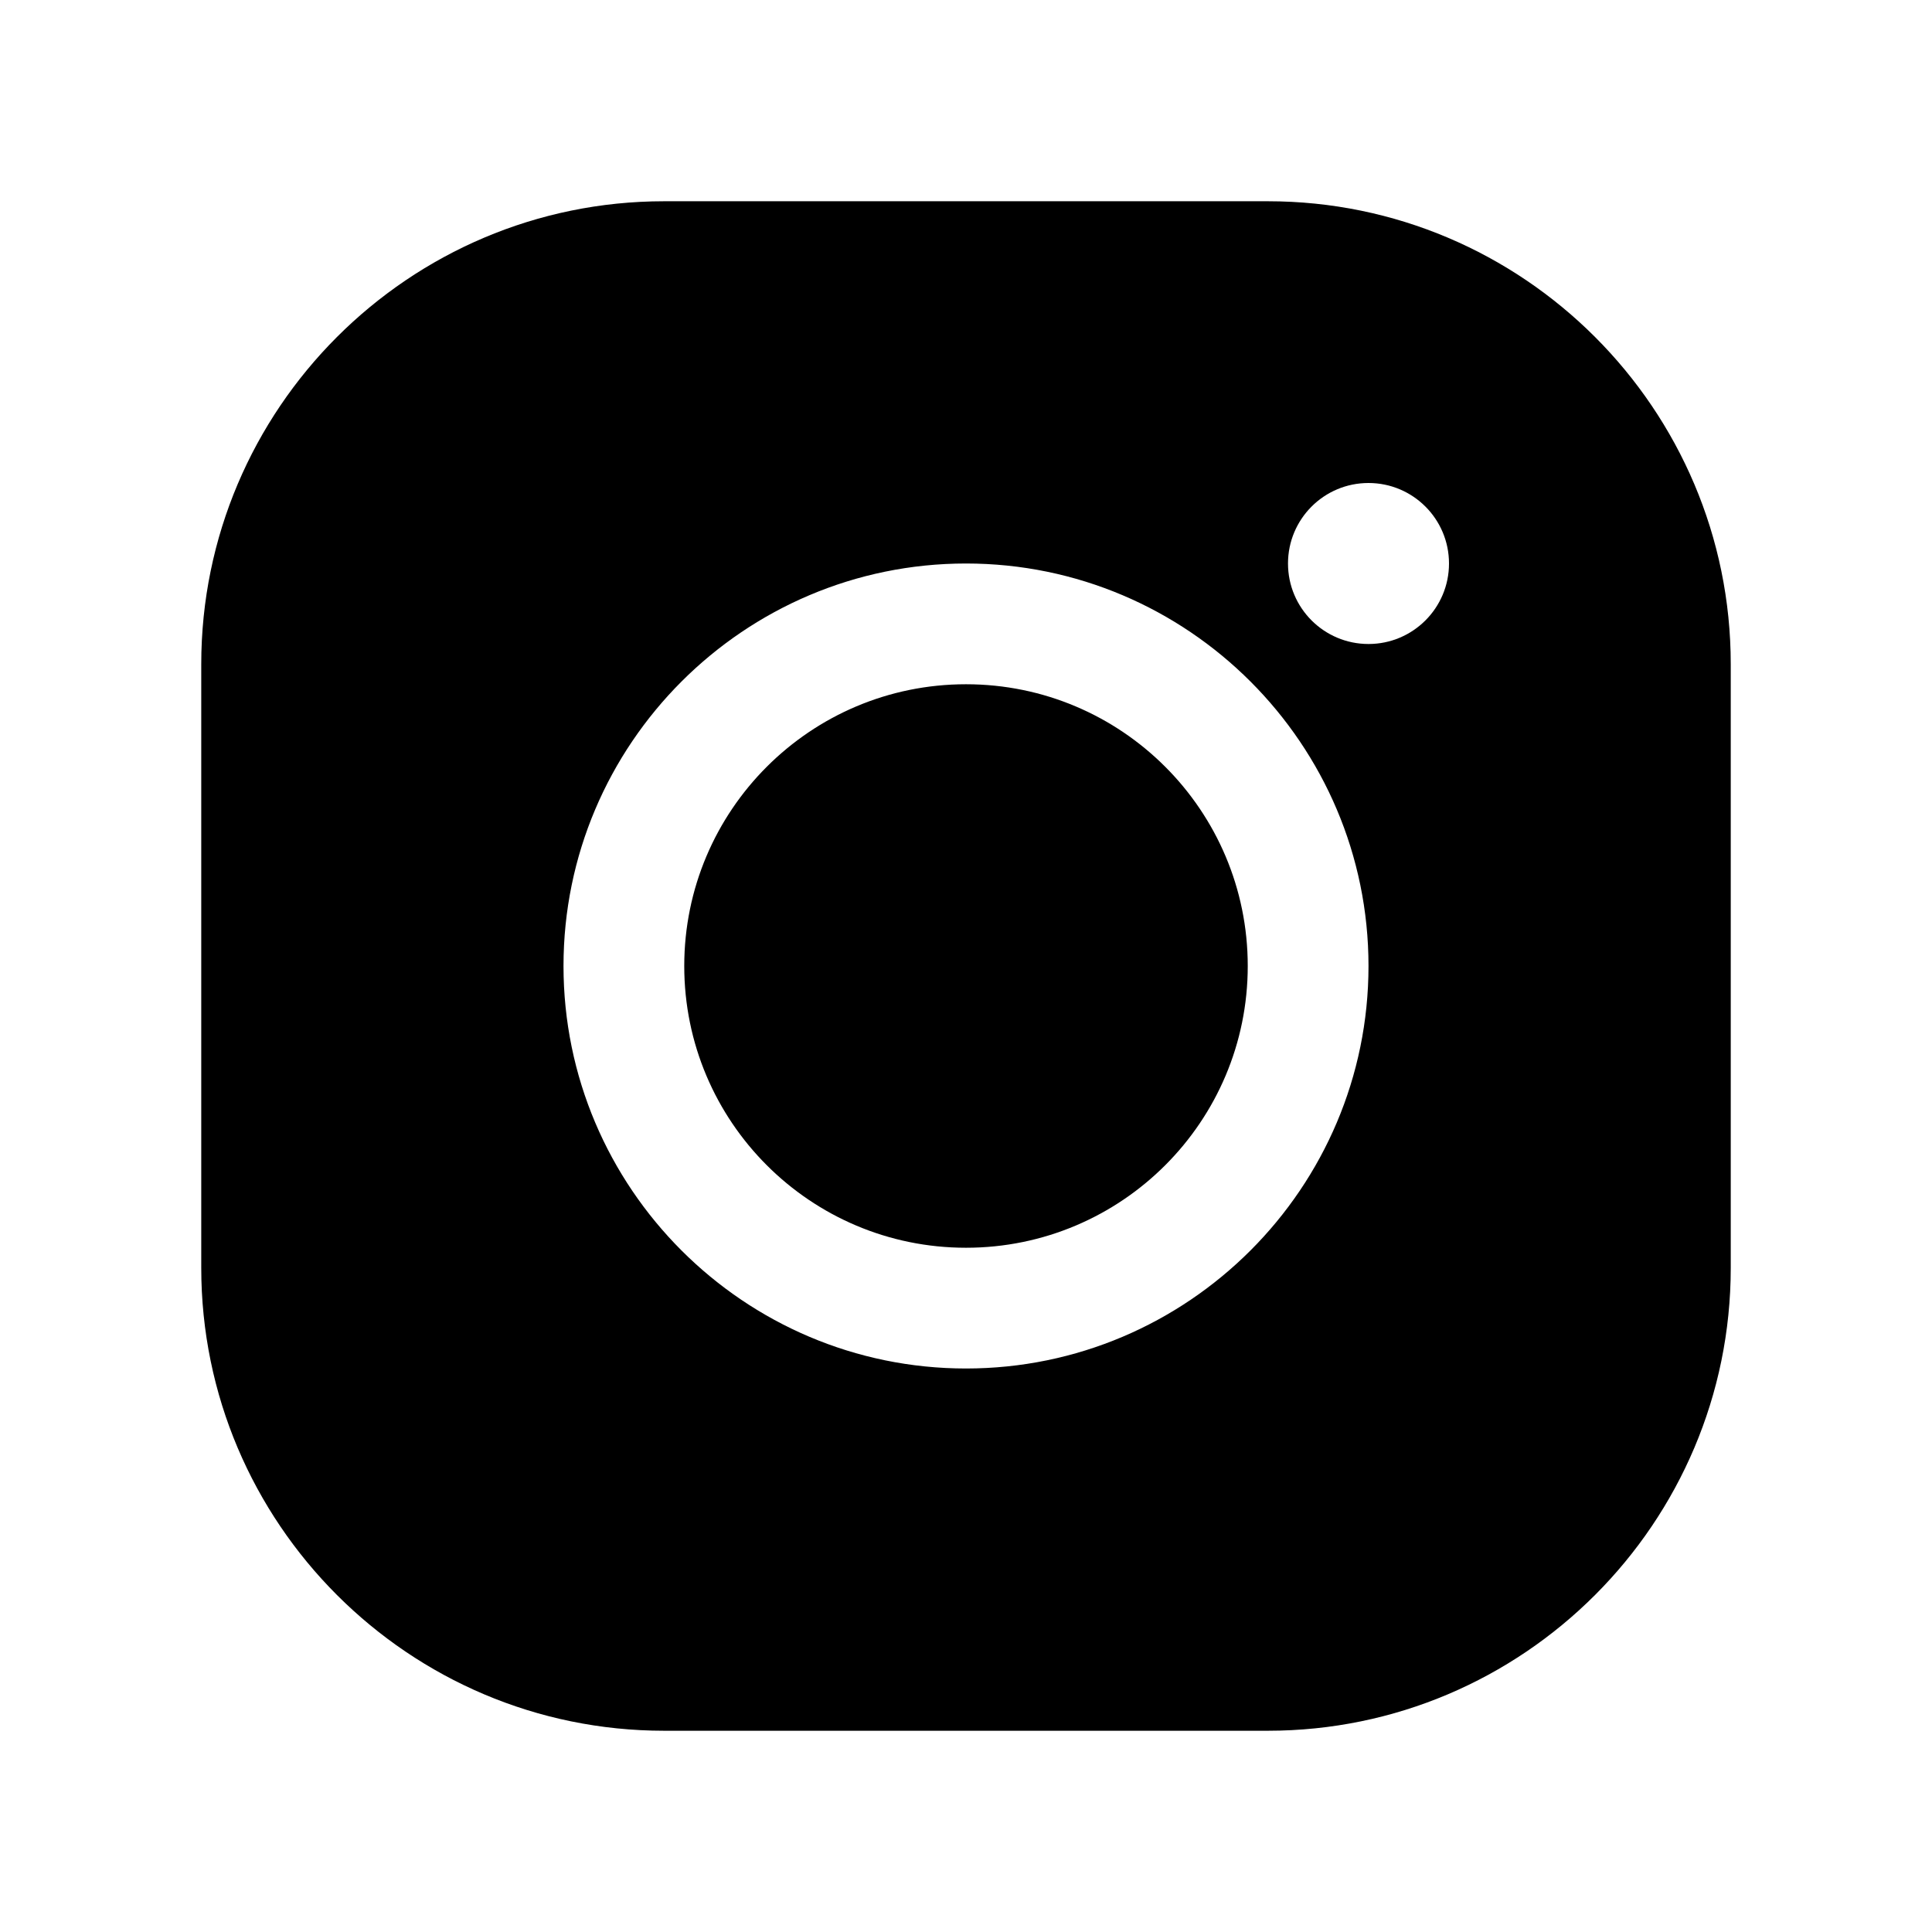
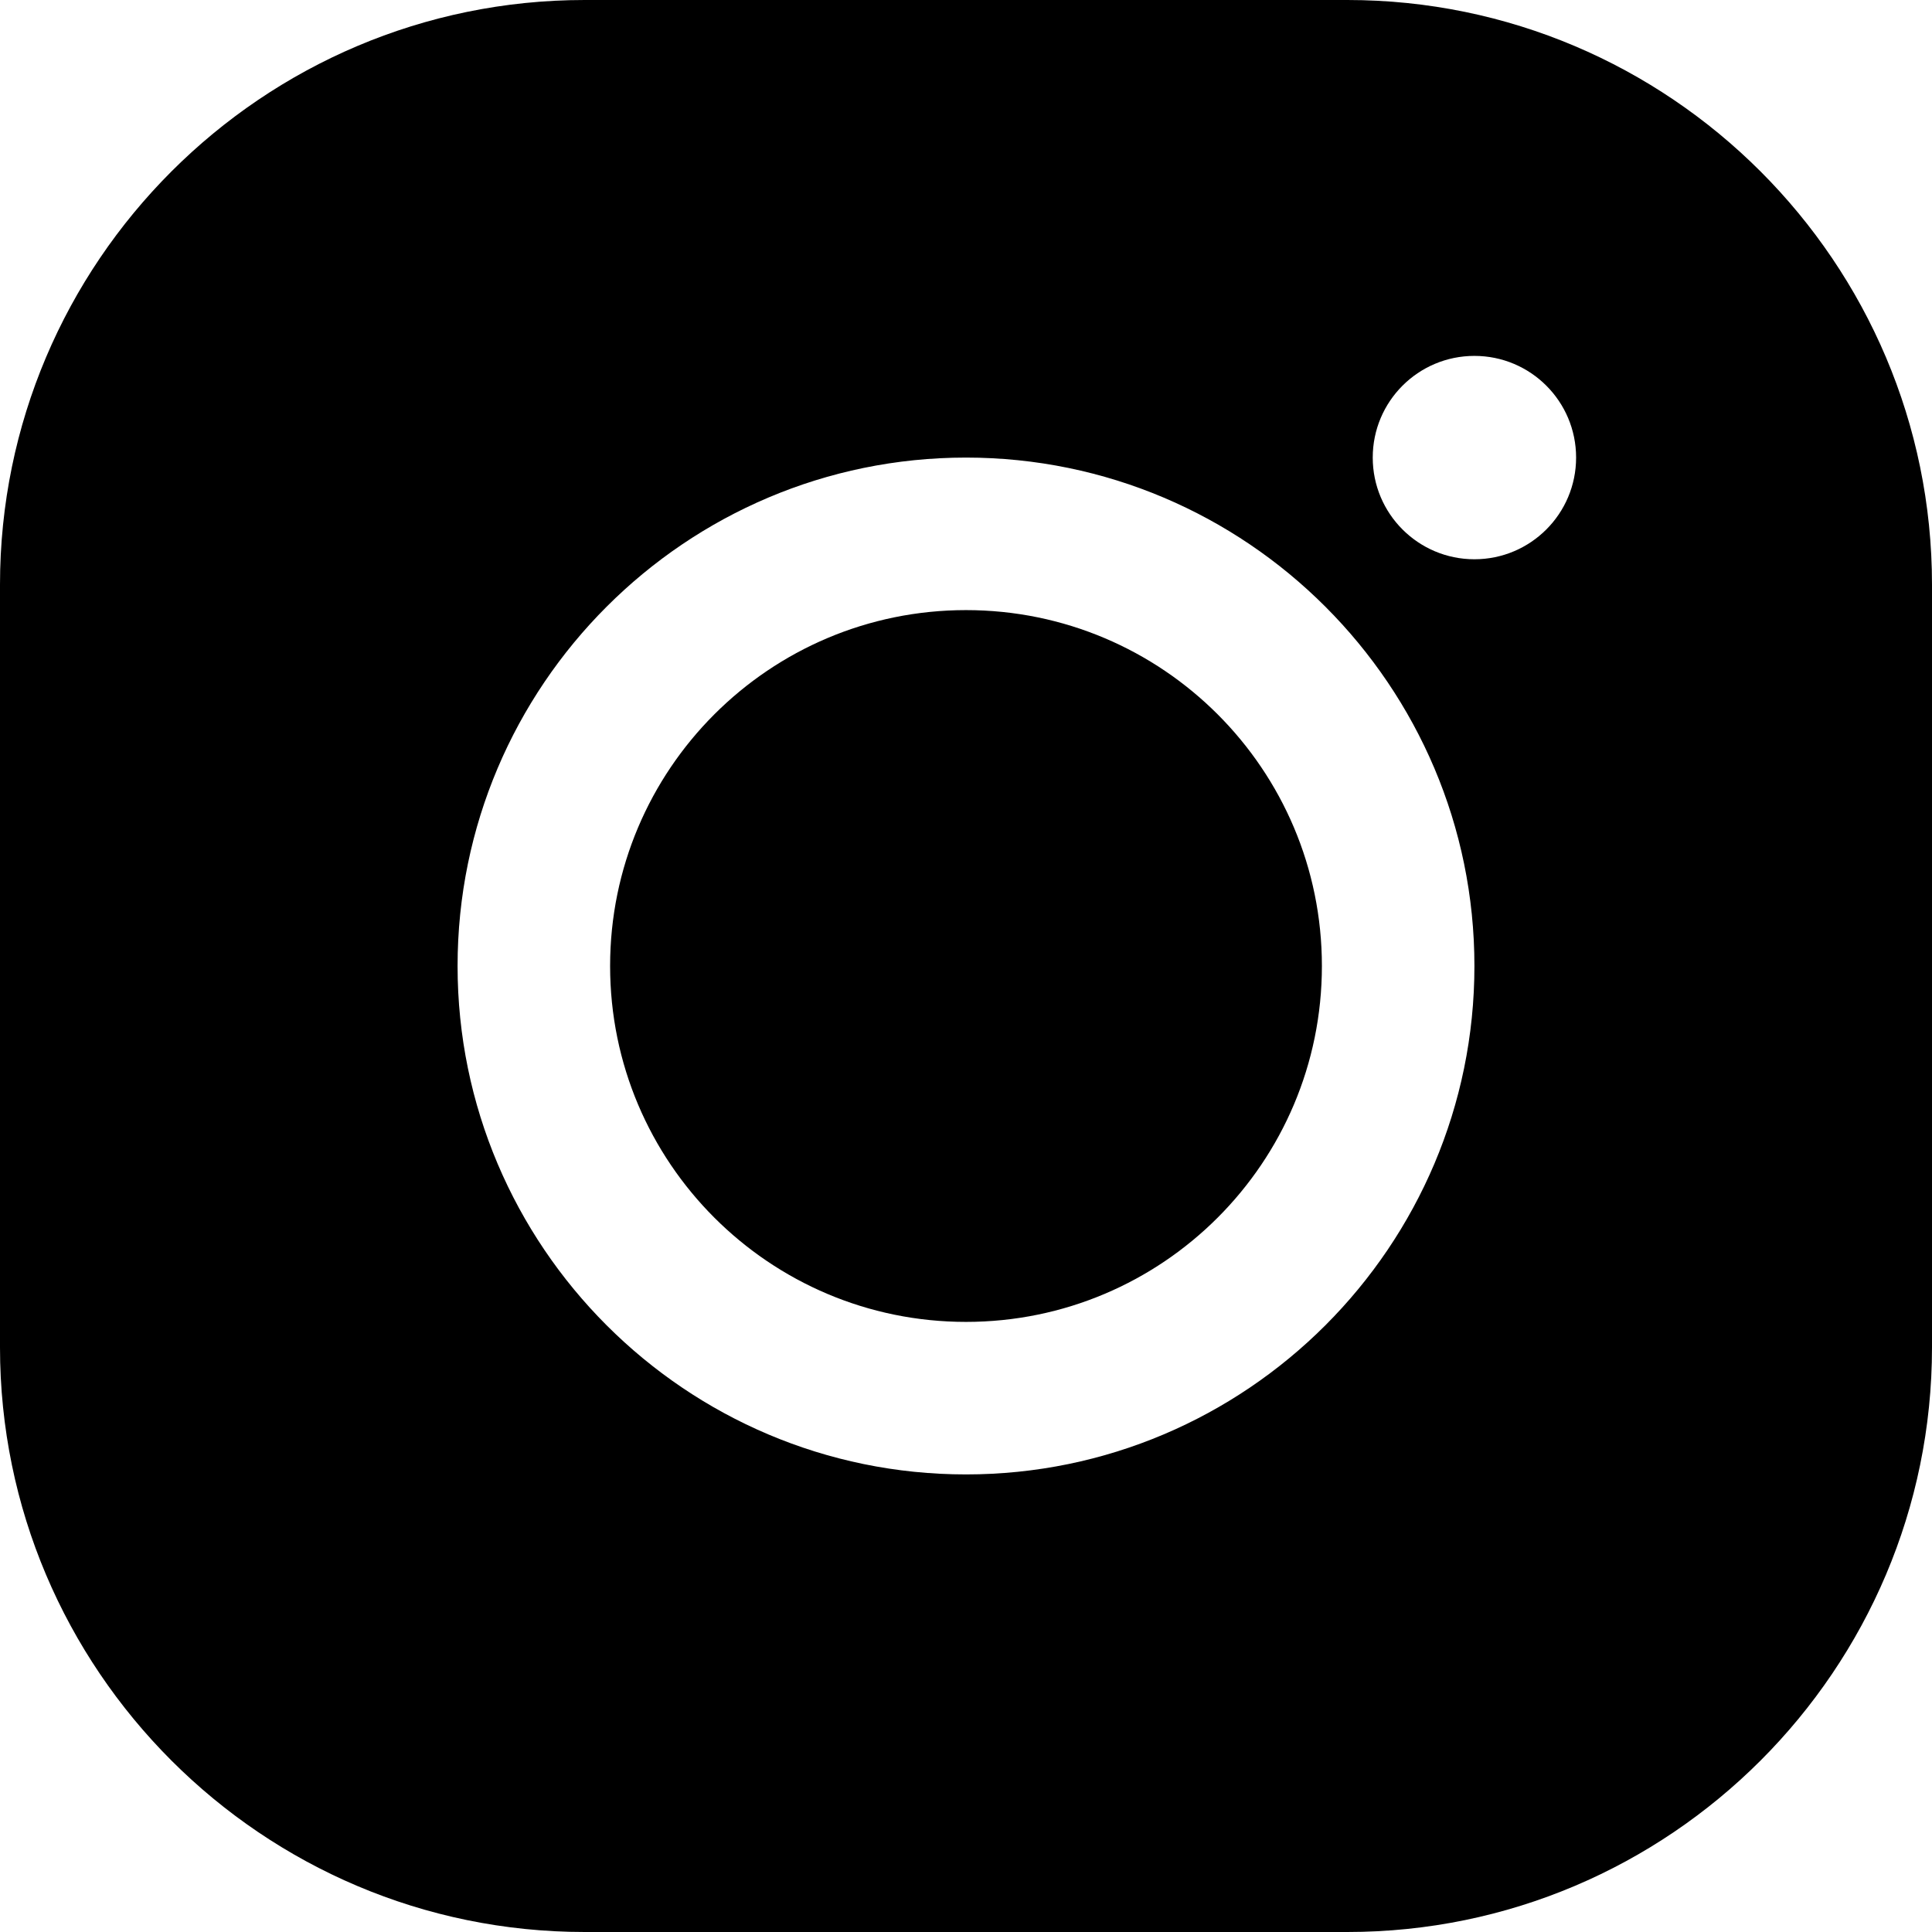
- <svg xmlns="http://www.w3.org/2000/svg" viewBox="0 0 48 48" width="144px" height="144px">
+ <svg xmlns="http://www.w3.org/2000/svg" viewBox="5 5 38 38" width="144px" height="144px">
  <path d="M 16.5 5 C 10.159 5 5 10.159 5 16.5 L 5 31.5 C 5 37.841 10.159 43 16.5 43 L 31.5 43 C 37.841 43 43 37.841 43 31.5 L 43 16.5 C 43 10.159 37.841 5 31.5 5 L 16.5 5 z M 34 12 C 35.105 12 36 12.895 36 14 C 36 15.104 35.105 16 34 16 C 32.895 16 32 15.104 32 14 C 32 12.895 32.895 12 34 12 z M 24 14 C 29.514 14 34 18.486 34 24 C 34 29.514 29.514 34 24 34 C 18.486 34 14 29.514 14 24 C 14 18.486 18.486 14 24 14 z M 24 17 A 7 7 0 1 0 24 31 A 7 7 0 1 0 24 17 z" />
</svg>
